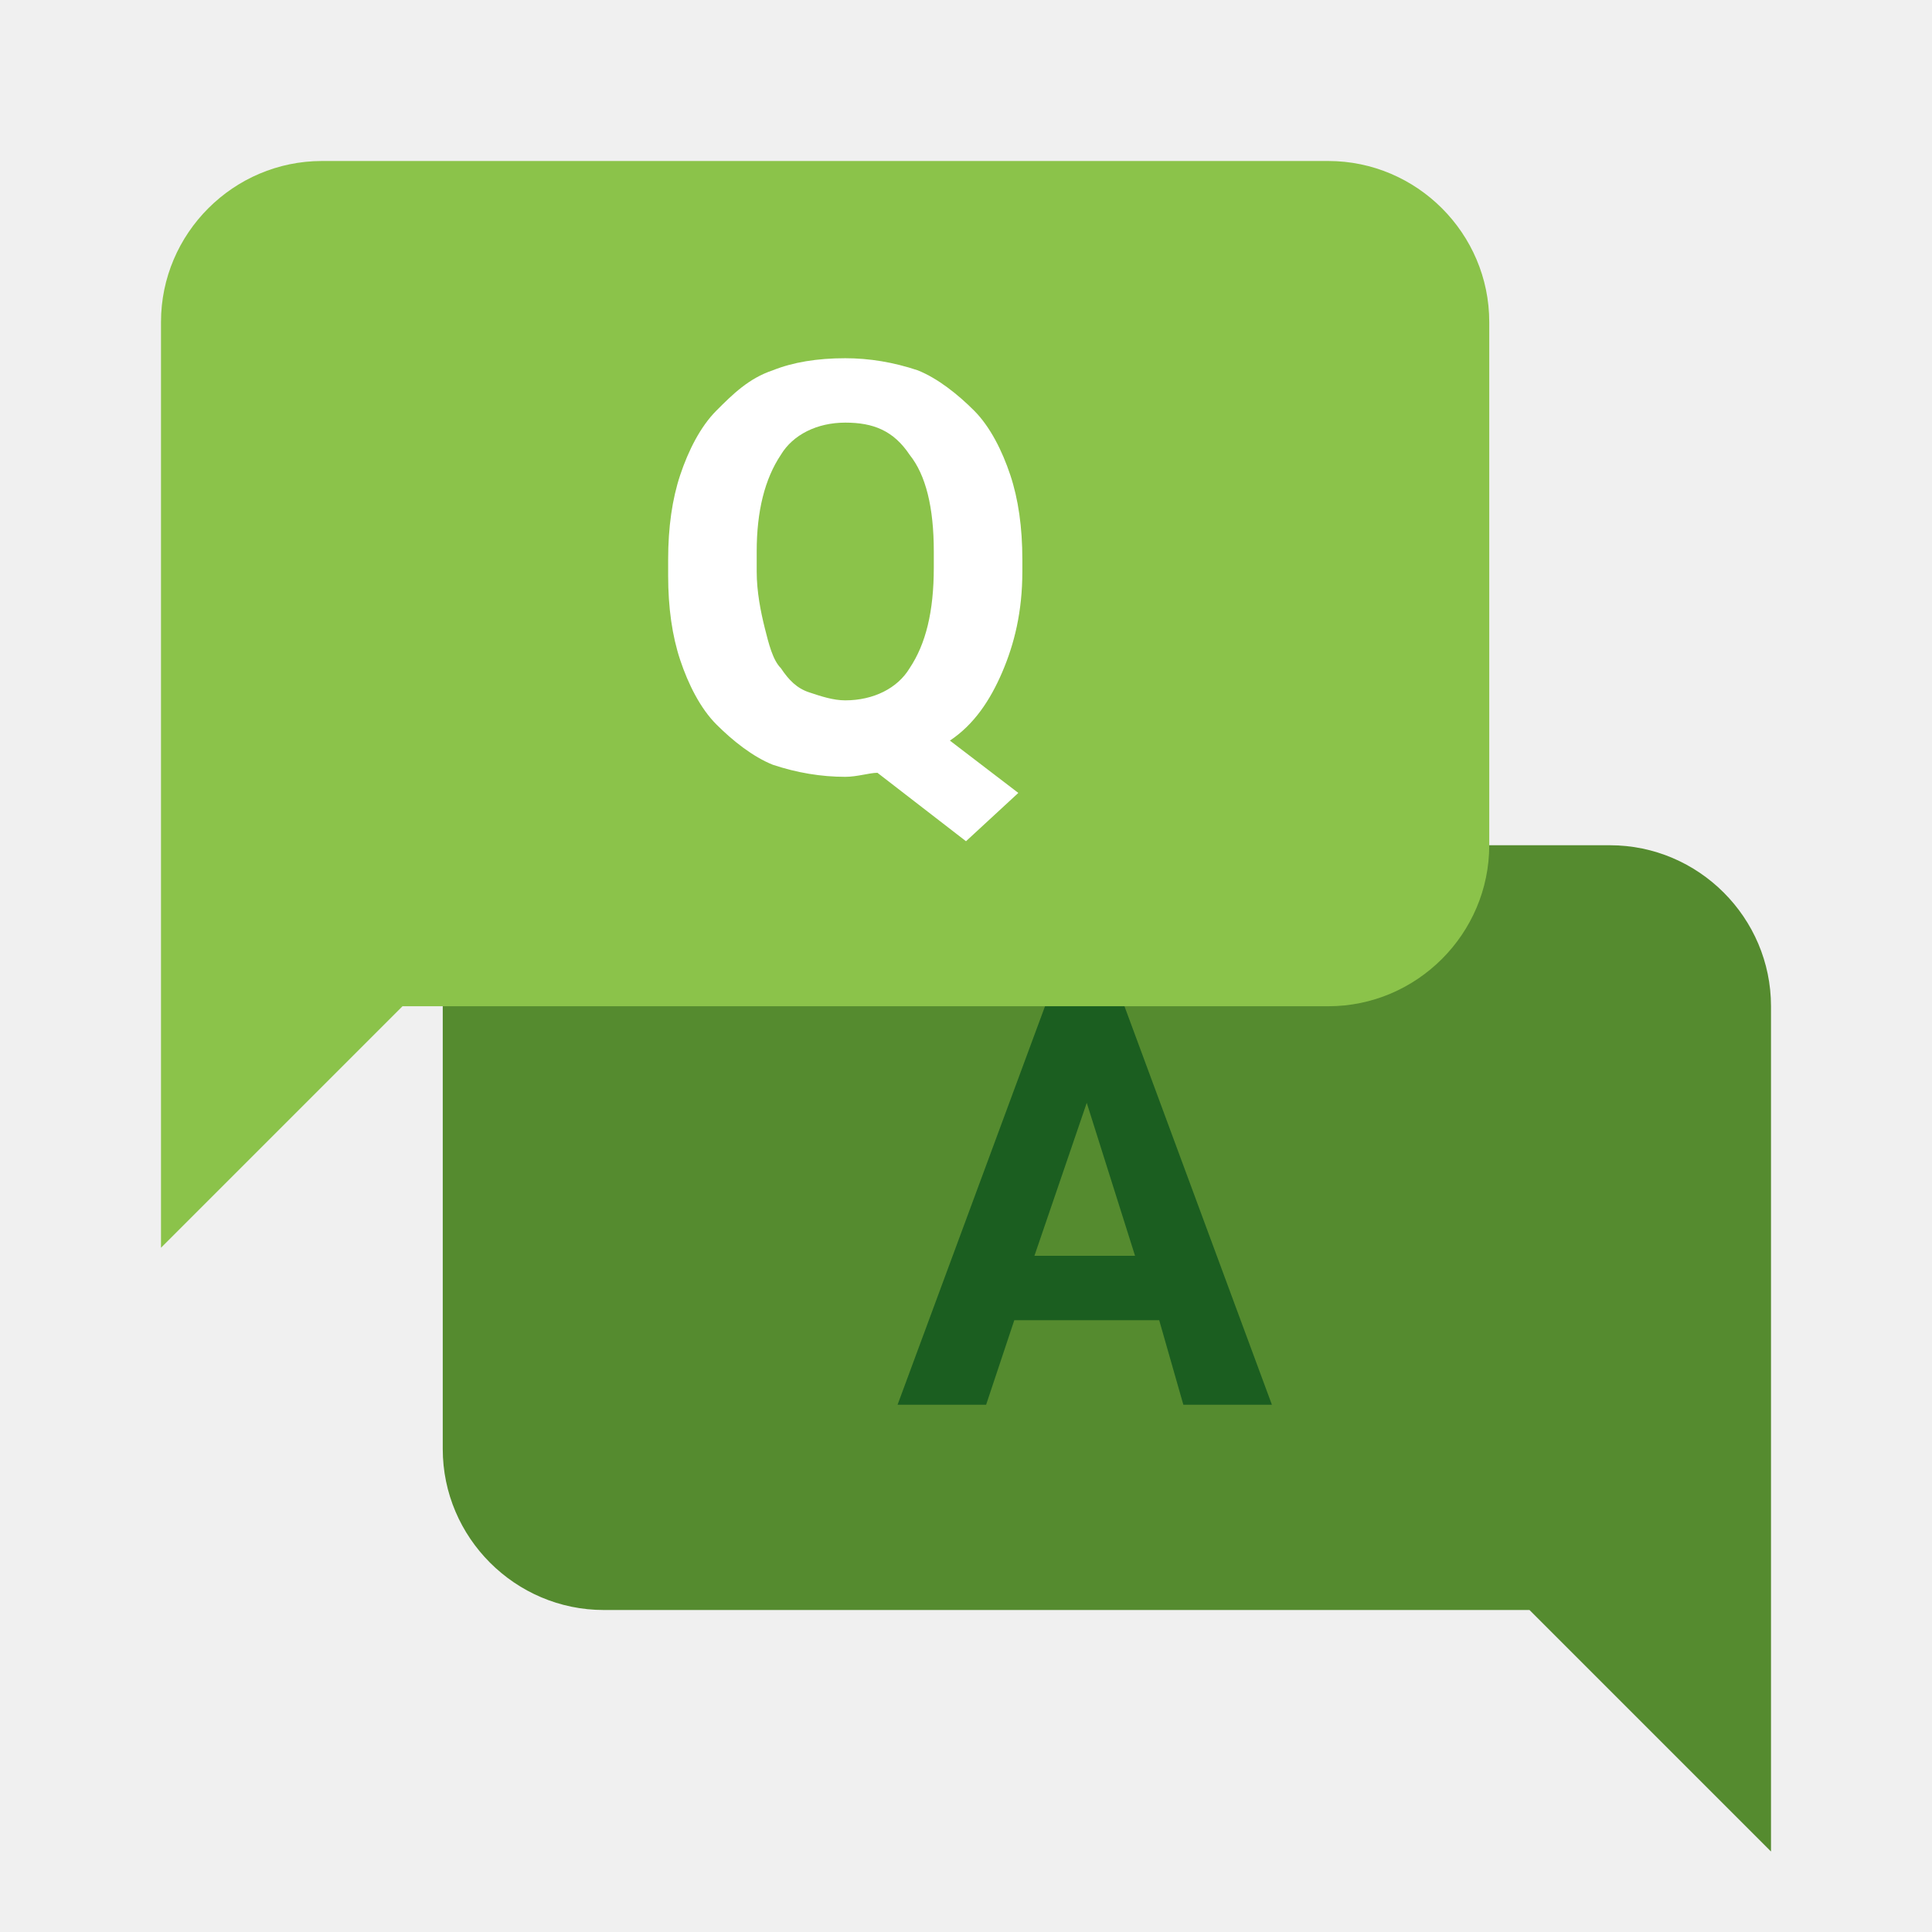
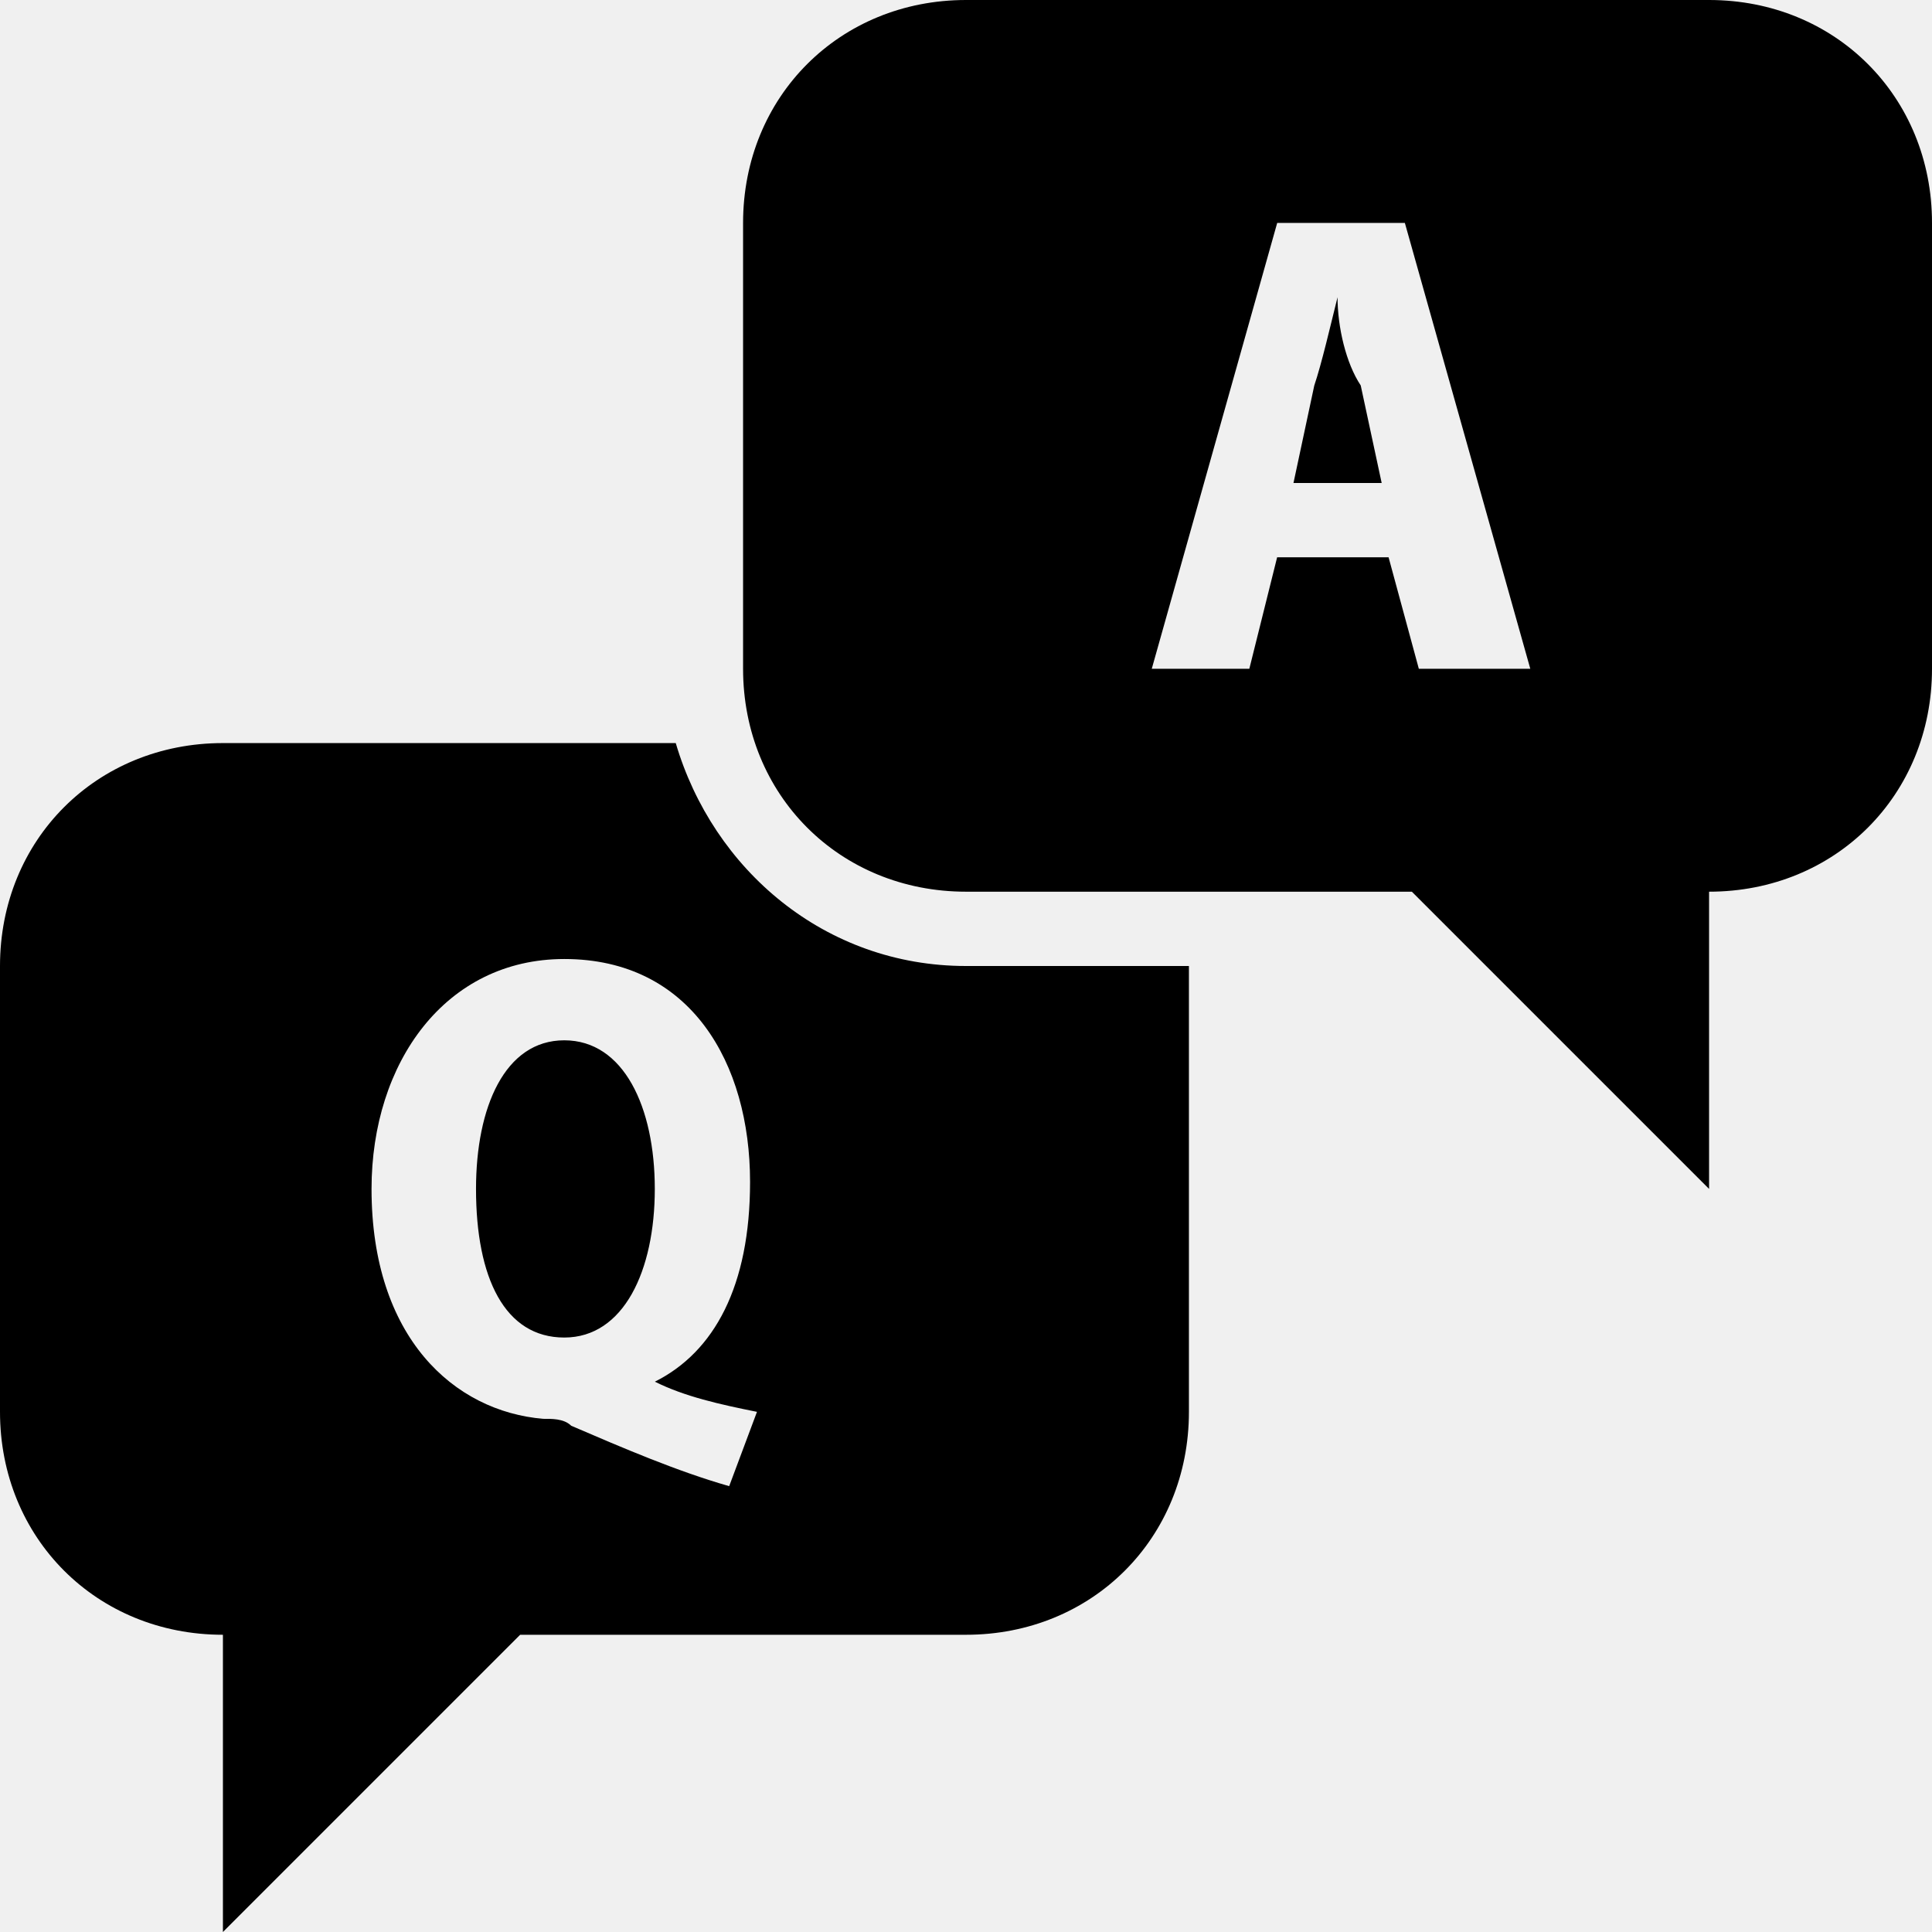
- <svg xmlns="http://www.w3.org/2000/svg" width="48" height="48" viewBox="0 0 48 48">
-   <path fill="#558b2f" d="M15 40h23l6 6V25c0-2.2-1.8-4-4-4H15c-2.2 0-4 1.8-4 4v11c0 2.2 1.8 4 4 4" />
-   <path fill="#1b5e20" d="M28.8 32.8h-3.6l-.7 2.1h-2.2l3.7-10h1.9l3.7 10h-2.2zm-3.1-1.6h2.5L27 27.4z" />
-   <path fill="#8bc34a" d="M33 25H10l-6 6V8c0-2.2 1.8-4 4-4h25c2.2 0 4 1.8 4 4v13c0 2.2-1.8 4-4 4" />
-   <path fill="#fff" d="M25.4 14.2c0 1-.2 1.8-.5 2.5s-.7 1.3-1.3 1.7l1.7 1.3l-1.3 1.2l-2.2-1.7c-.2 0-.5.1-.8.1q-.9 0-1.8-.3c-.5-.2-1-.6-1.4-1s-.7-1-.9-1.6q-.3-.9-.3-2.1v-.4q0-1.2.3-2.1c.2-.6.5-1.2.9-1.6s.8-.8 1.4-1q.75-.3 1.8-.3q.9 0 1.8.3c.5.2 1 .6 1.4 1s.7 1 .9 1.6q.3.9.3 2.1zm-2.2-.5q0-1.65-.6-2.4c-.4-.6-.9-.8-1.6-.8s-1.3.3-1.6.8q-.6.9-.6 2.4v.5c0 .5.1 1 .2 1.4s.2.8.4 1c.2.3.4.5.7.6s.6.2.9.2c.7 0 1.3-.3 1.6-.8c.4-.6.6-1.4.6-2.5z" />
+ <svg xmlns="http://www.w3.org/2000/svg" width="26" height="26" viewBox="0 0 26 26">
+   <path fill="currentColor" d="M13 0c-1.7 0-3 1.3-3 3v6c0 1.7 1.3 3 3 3h6l4 4v-4c1.7 0 3-1.3 3-3V3c0-1.7-1.3-3-3-3zm4.188 3h1.718l1.688 6h-1.5l-.407-1.5h-1.5L16.813 9H15.5zM18 4c-.1.4-.212.888-.313 1.188l-.28 1.312h1.187l-.282-1.313C18.113 4.888 18 4.4 18 4M3 10c-1.7 0-3 1.3-3 3v6c0 1.7 1.3 3 3 3v4l4-4h6c1.7 0 3-1.3 3-3v-6h-3c-1.9 0-3.406-1.3-3.906-3zm4.594 2.906c1.7 0 2.5 1.4 2.5 3c0 1.4-.481 2.288-1.281 2.688c.4.2.874.306 1.374.406l-.374 1c-.7-.2-1.426-.512-2.126-.813c-.1-.1-.275-.093-.375-.093C6.112 18.994 5 18 5 16c0-1.7.994-3.094 2.594-3.094m0 1.094c-.8 0-1.188.9-1.188 2c0 1.2.388 2 1.188 2s1.218-.9 1.218-2s-.418-2-1.218-2" />
</svg>
